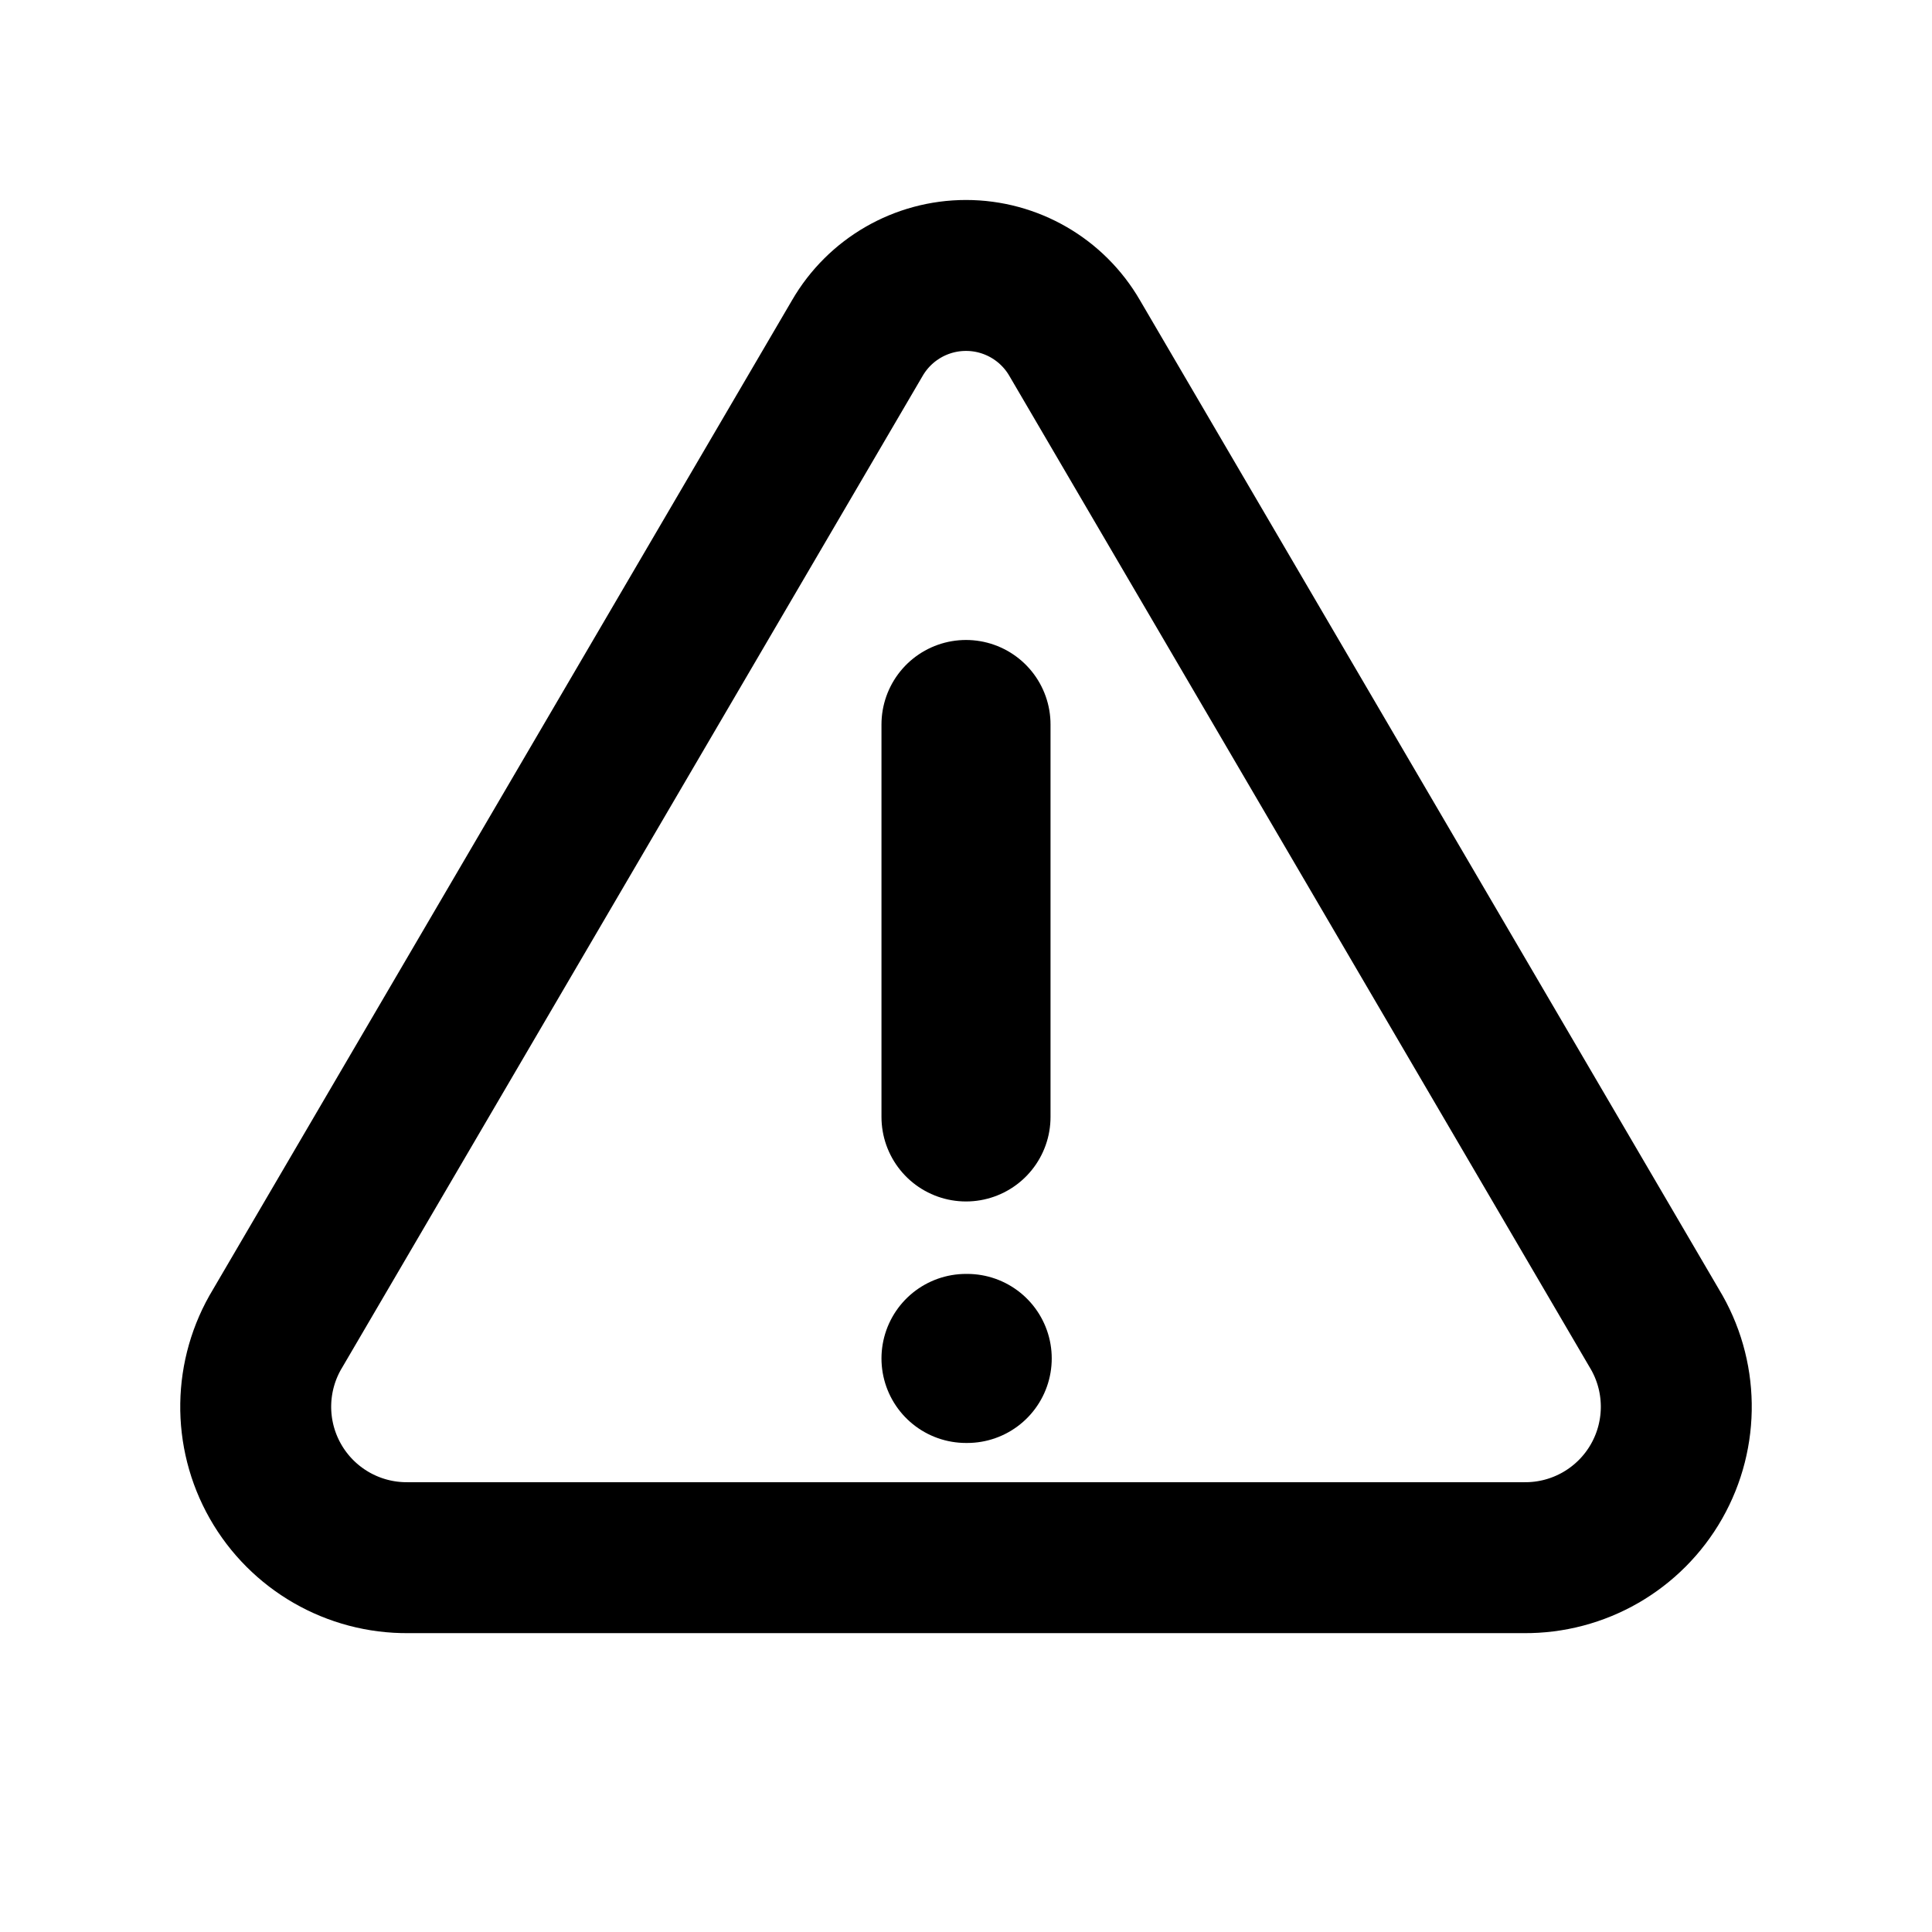
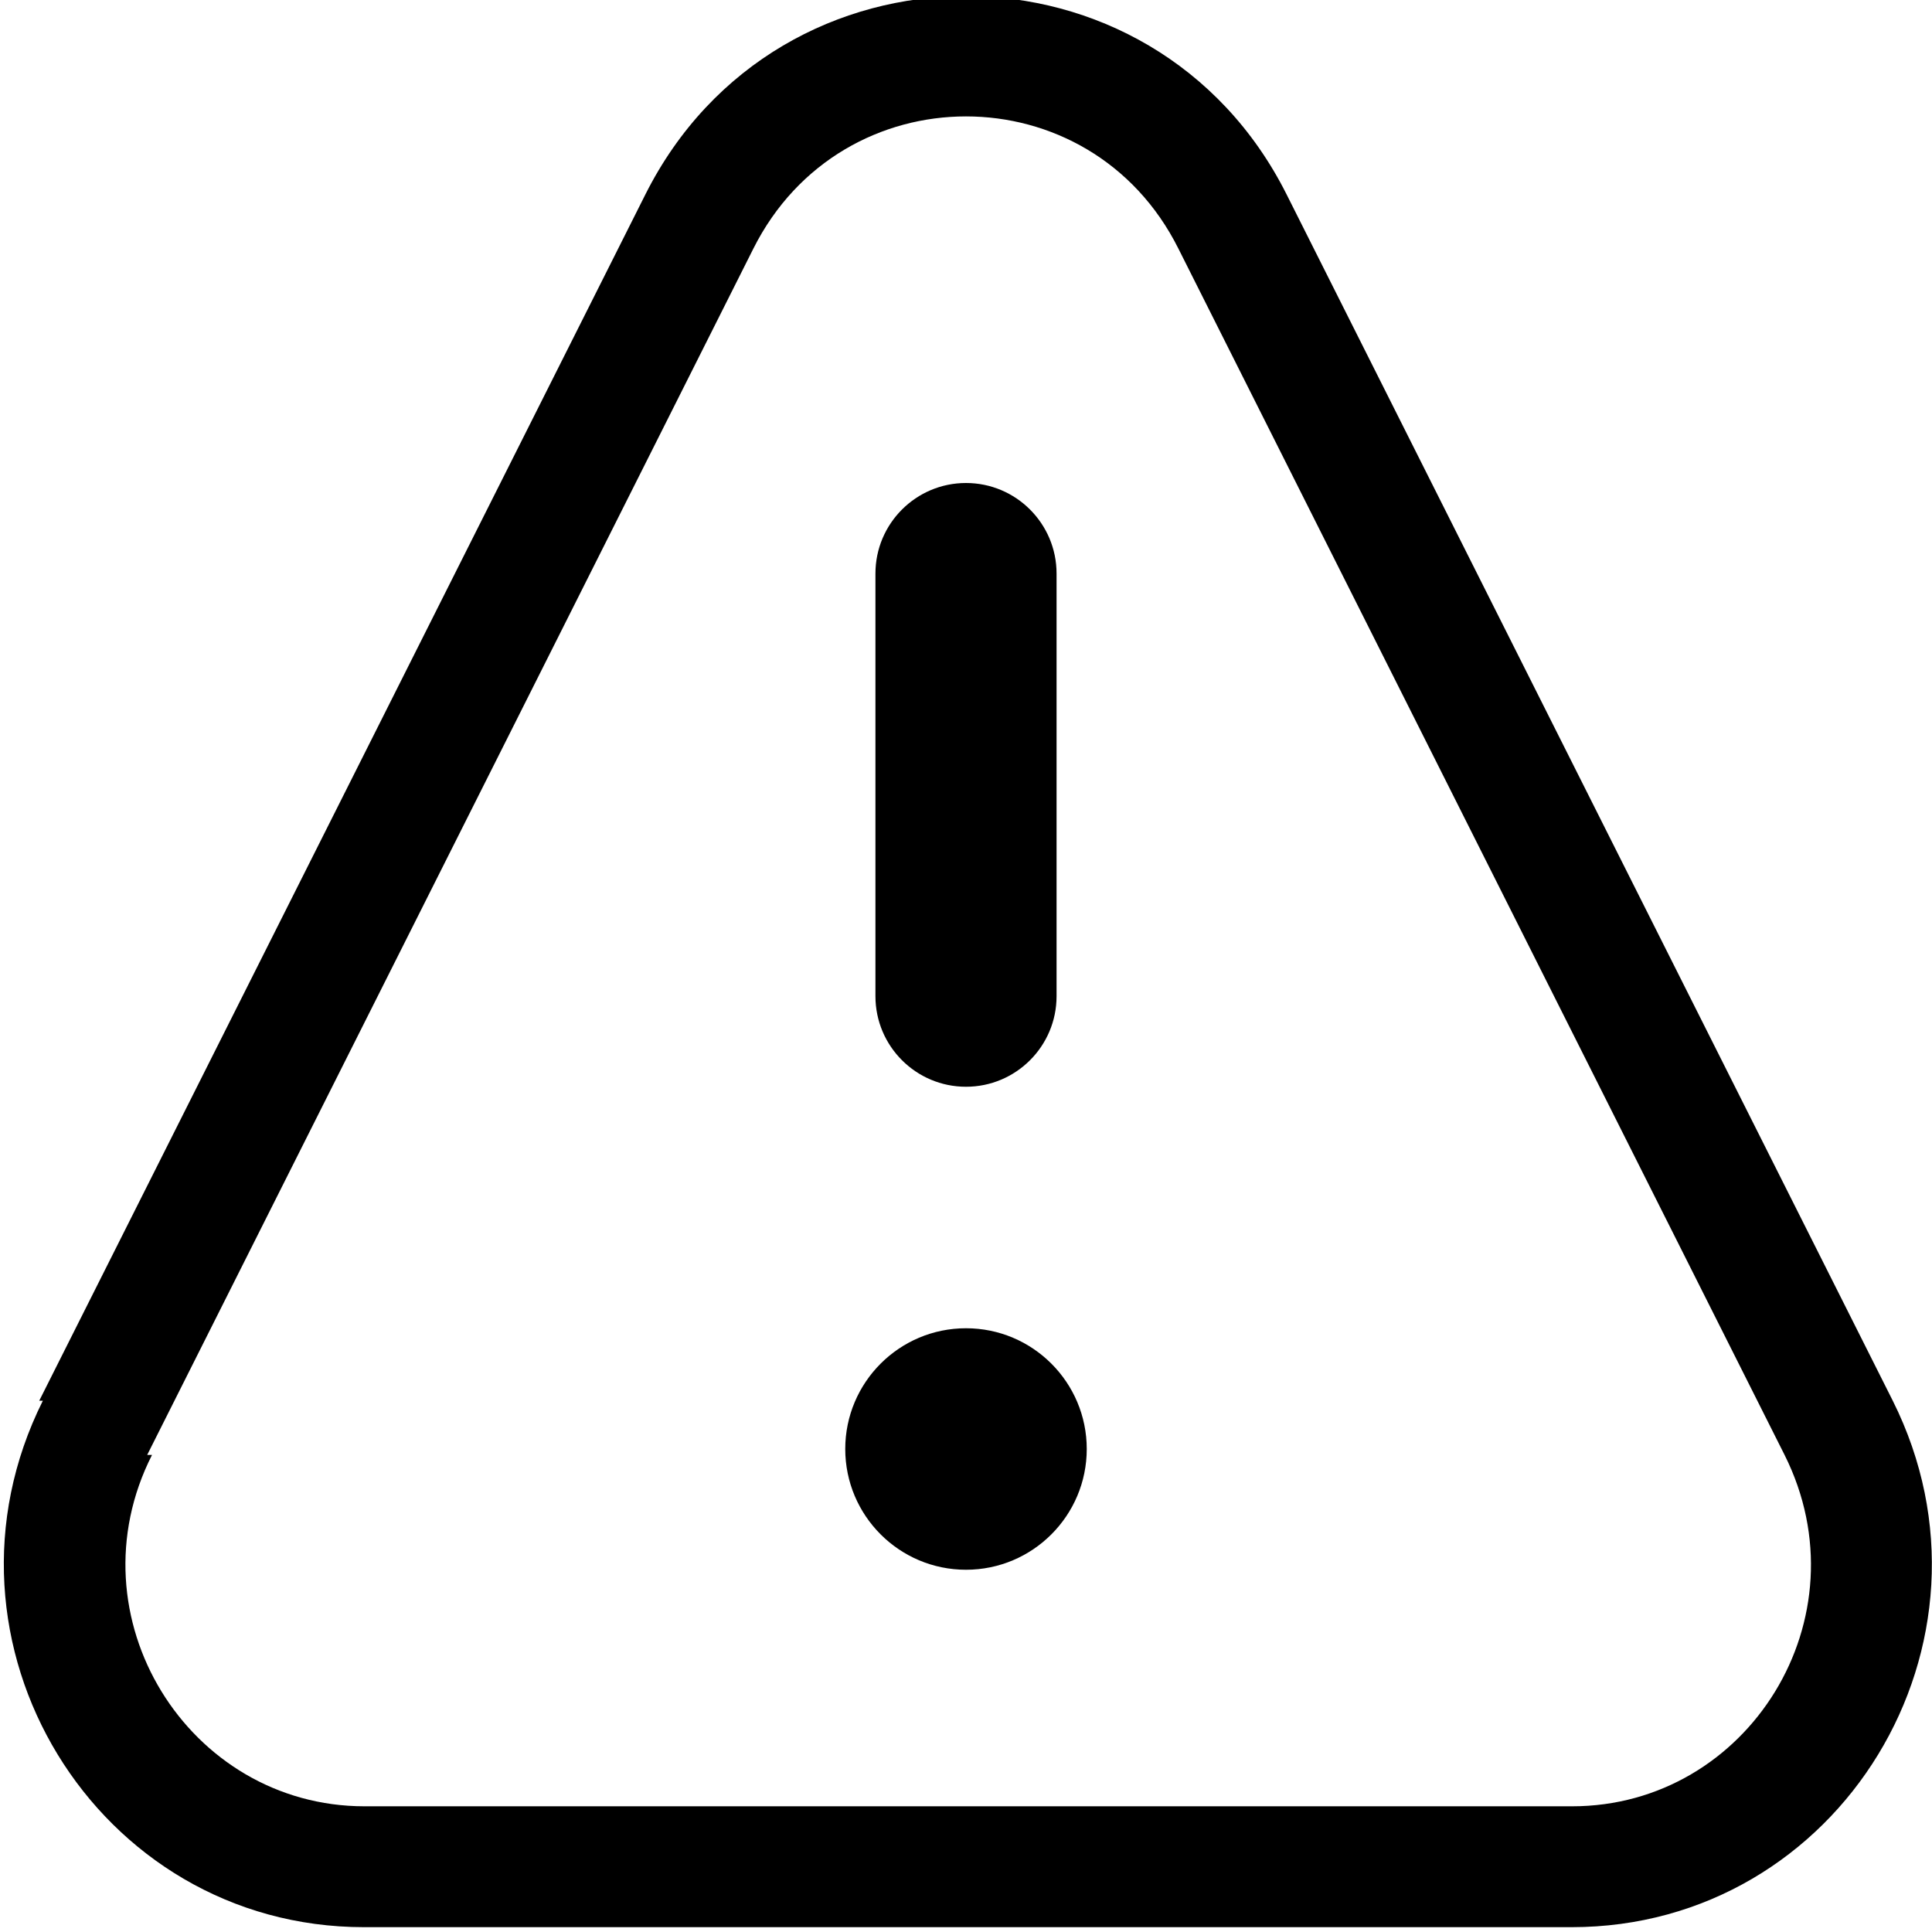
- <svg xmlns="http://www.w3.org/2000/svg" viewBox="0 0 16 16" fill="none">
-   <path d="M7.1 2.8 2.3 11a1.25 1.25 0 0 0 1.08 1.9h9.24A1.25 1.25 0 0 0 13.7 11L8.9 2.8a1.04 1.04 0 0 0-1.8 0Z" stroke="currentColor" stroke-width="1.25" />
-   <path d="M8 6v3.25M8 11.25h.01" stroke="currentColor" stroke-width="1.4" stroke-linecap="round" />
+ <svg xmlns="http://www.w3.org/2000/svg" viewBox="0 0 16 16">
+   <path d="m8 9c-0.414 0-0.75-0.336-0.75-0.75v-3.5c0-0.414 0.336-0.75 0.75-0.75s0.75 0.336 0.75 0.75v3.5c0 0.414-0.336 0.75-0.75 0.75z" fill="currentColor" />
+   <path d="m7 12c0-0.552 0.448-1 1-1 0.552 0 1 0.448 1 1s-0.448 1-1 1c-0.552 0-1-0.448-1-1z" fill="currentColor" />
+   <path d="m0.325 11.6 5.02-9.99c1.1-2.19 4.21-2.19 5.31 0l5.02 9.99c1 2-0.436 4.36-2.66 4.36h-10c-2.22 0-3.66-2.36-2.66-4.36zm0.894 0.449 5.02-9.99c0.733-1.46 2.79-1.46 3.52 0l5.02 9.99c0.676 1.35-0.301 2.91-1.76 2.91h-10c-1.46 0-2.44-1.57-1.76-2.91z" clip-rule="evenodd" fill="currentColor" fill-rule="evenodd" />
</svg>
